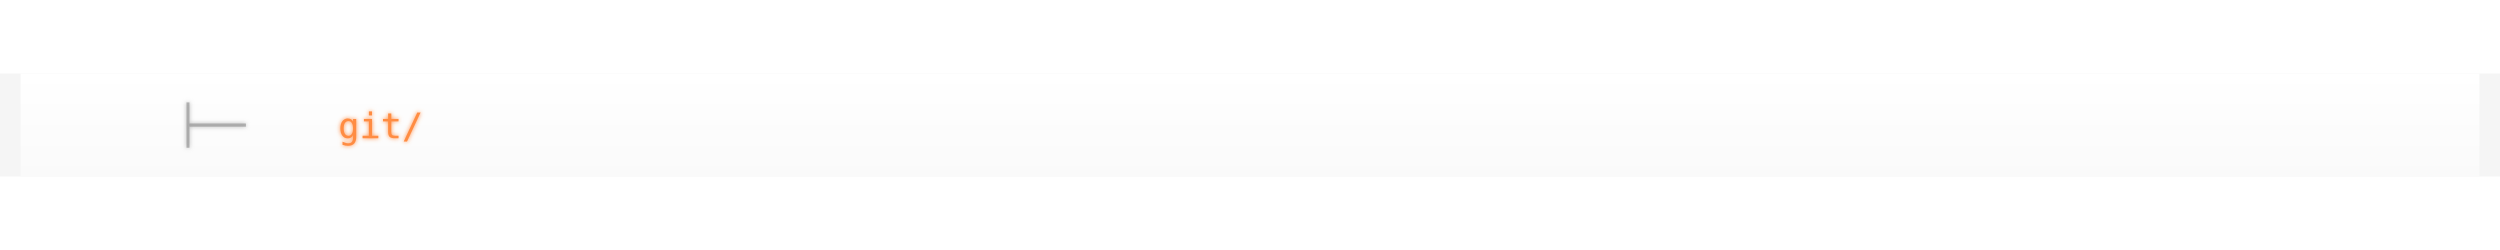
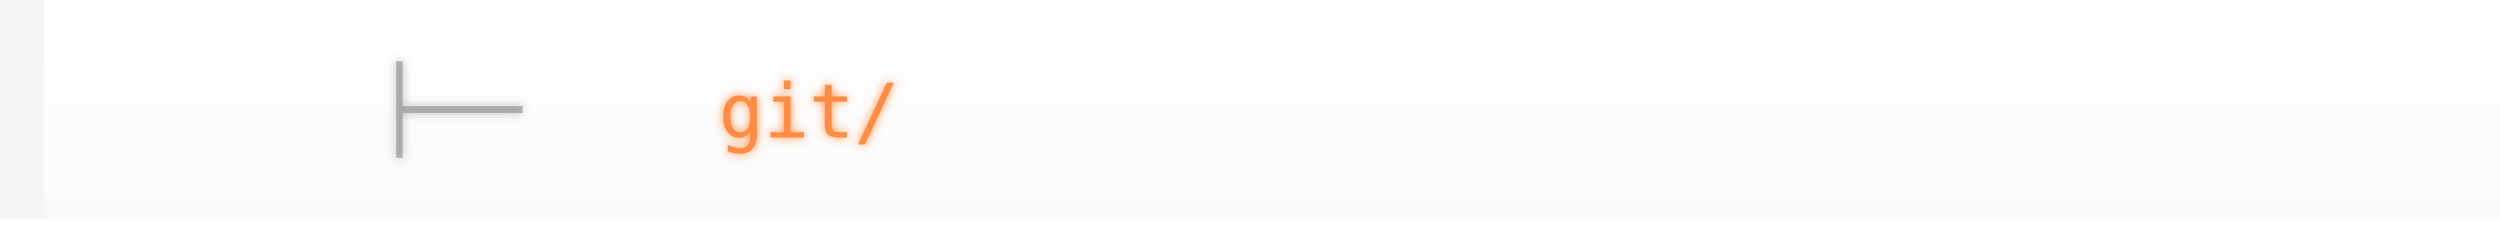
- <svg xmlns="http://www.w3.org/2000/svg" width="400" height="40" preserveAspectRatio="xMinYMid meet" viewBox="0 0 850 35">
+ <svg xmlns="http://www.w3.org/2000/svg" width="400" height="40" preserveAspectRatio="xMinYMid meet" viewBox="0 0 400 40">
  <defs>
    <filter id="textGlow">
      <feGaussianBlur stdDeviation="0.8" result="coloredBlur" />
      <feMerge>
        <feMergeNode in="coloredBlur" />
        <feMergeNode in="SourceGraphic" />
      </feMerge>
    </filter>
    <linearGradient id="bgGrad" x1="0%" y1="0%" x2="0%" y2="100%">
      <stop offset="0%" style="stop-color:#ffffff;stop-opacity:1" />
      <stop offset="100%" style="stop-color:#fafafa;stop-opacity:1" />
    </linearGradient>
  </defs>
  <rect width="850" height="35" fill="#f5f5f5" />
  <rect x="7" y="0" width="836" height="35" fill="url(#bgGrad)" />
  <rect x="7" y="0" width="836" height="35" fill="#FF8C42" opacity="0">
    <animate attributeName="opacity" values="0;0.02;0" dur="2.5s" repeatCount="indefinite" />
  </rect>
  <g filter="url(#textGlow)">
    <text x="60" y="22" font-family="monospace" font-size="13" fill="#999999" opacity="0.7">
      ├──
    </text>
    <text x="115" y="22" font-family="monospace" font-size="12" fill="#FF8C42">
      git/
      <animate attributeName="opacity" values="1;0.9;1" dur="0.16s" repeatCount="indefinite" />
    </text>
  </g>
</svg>
